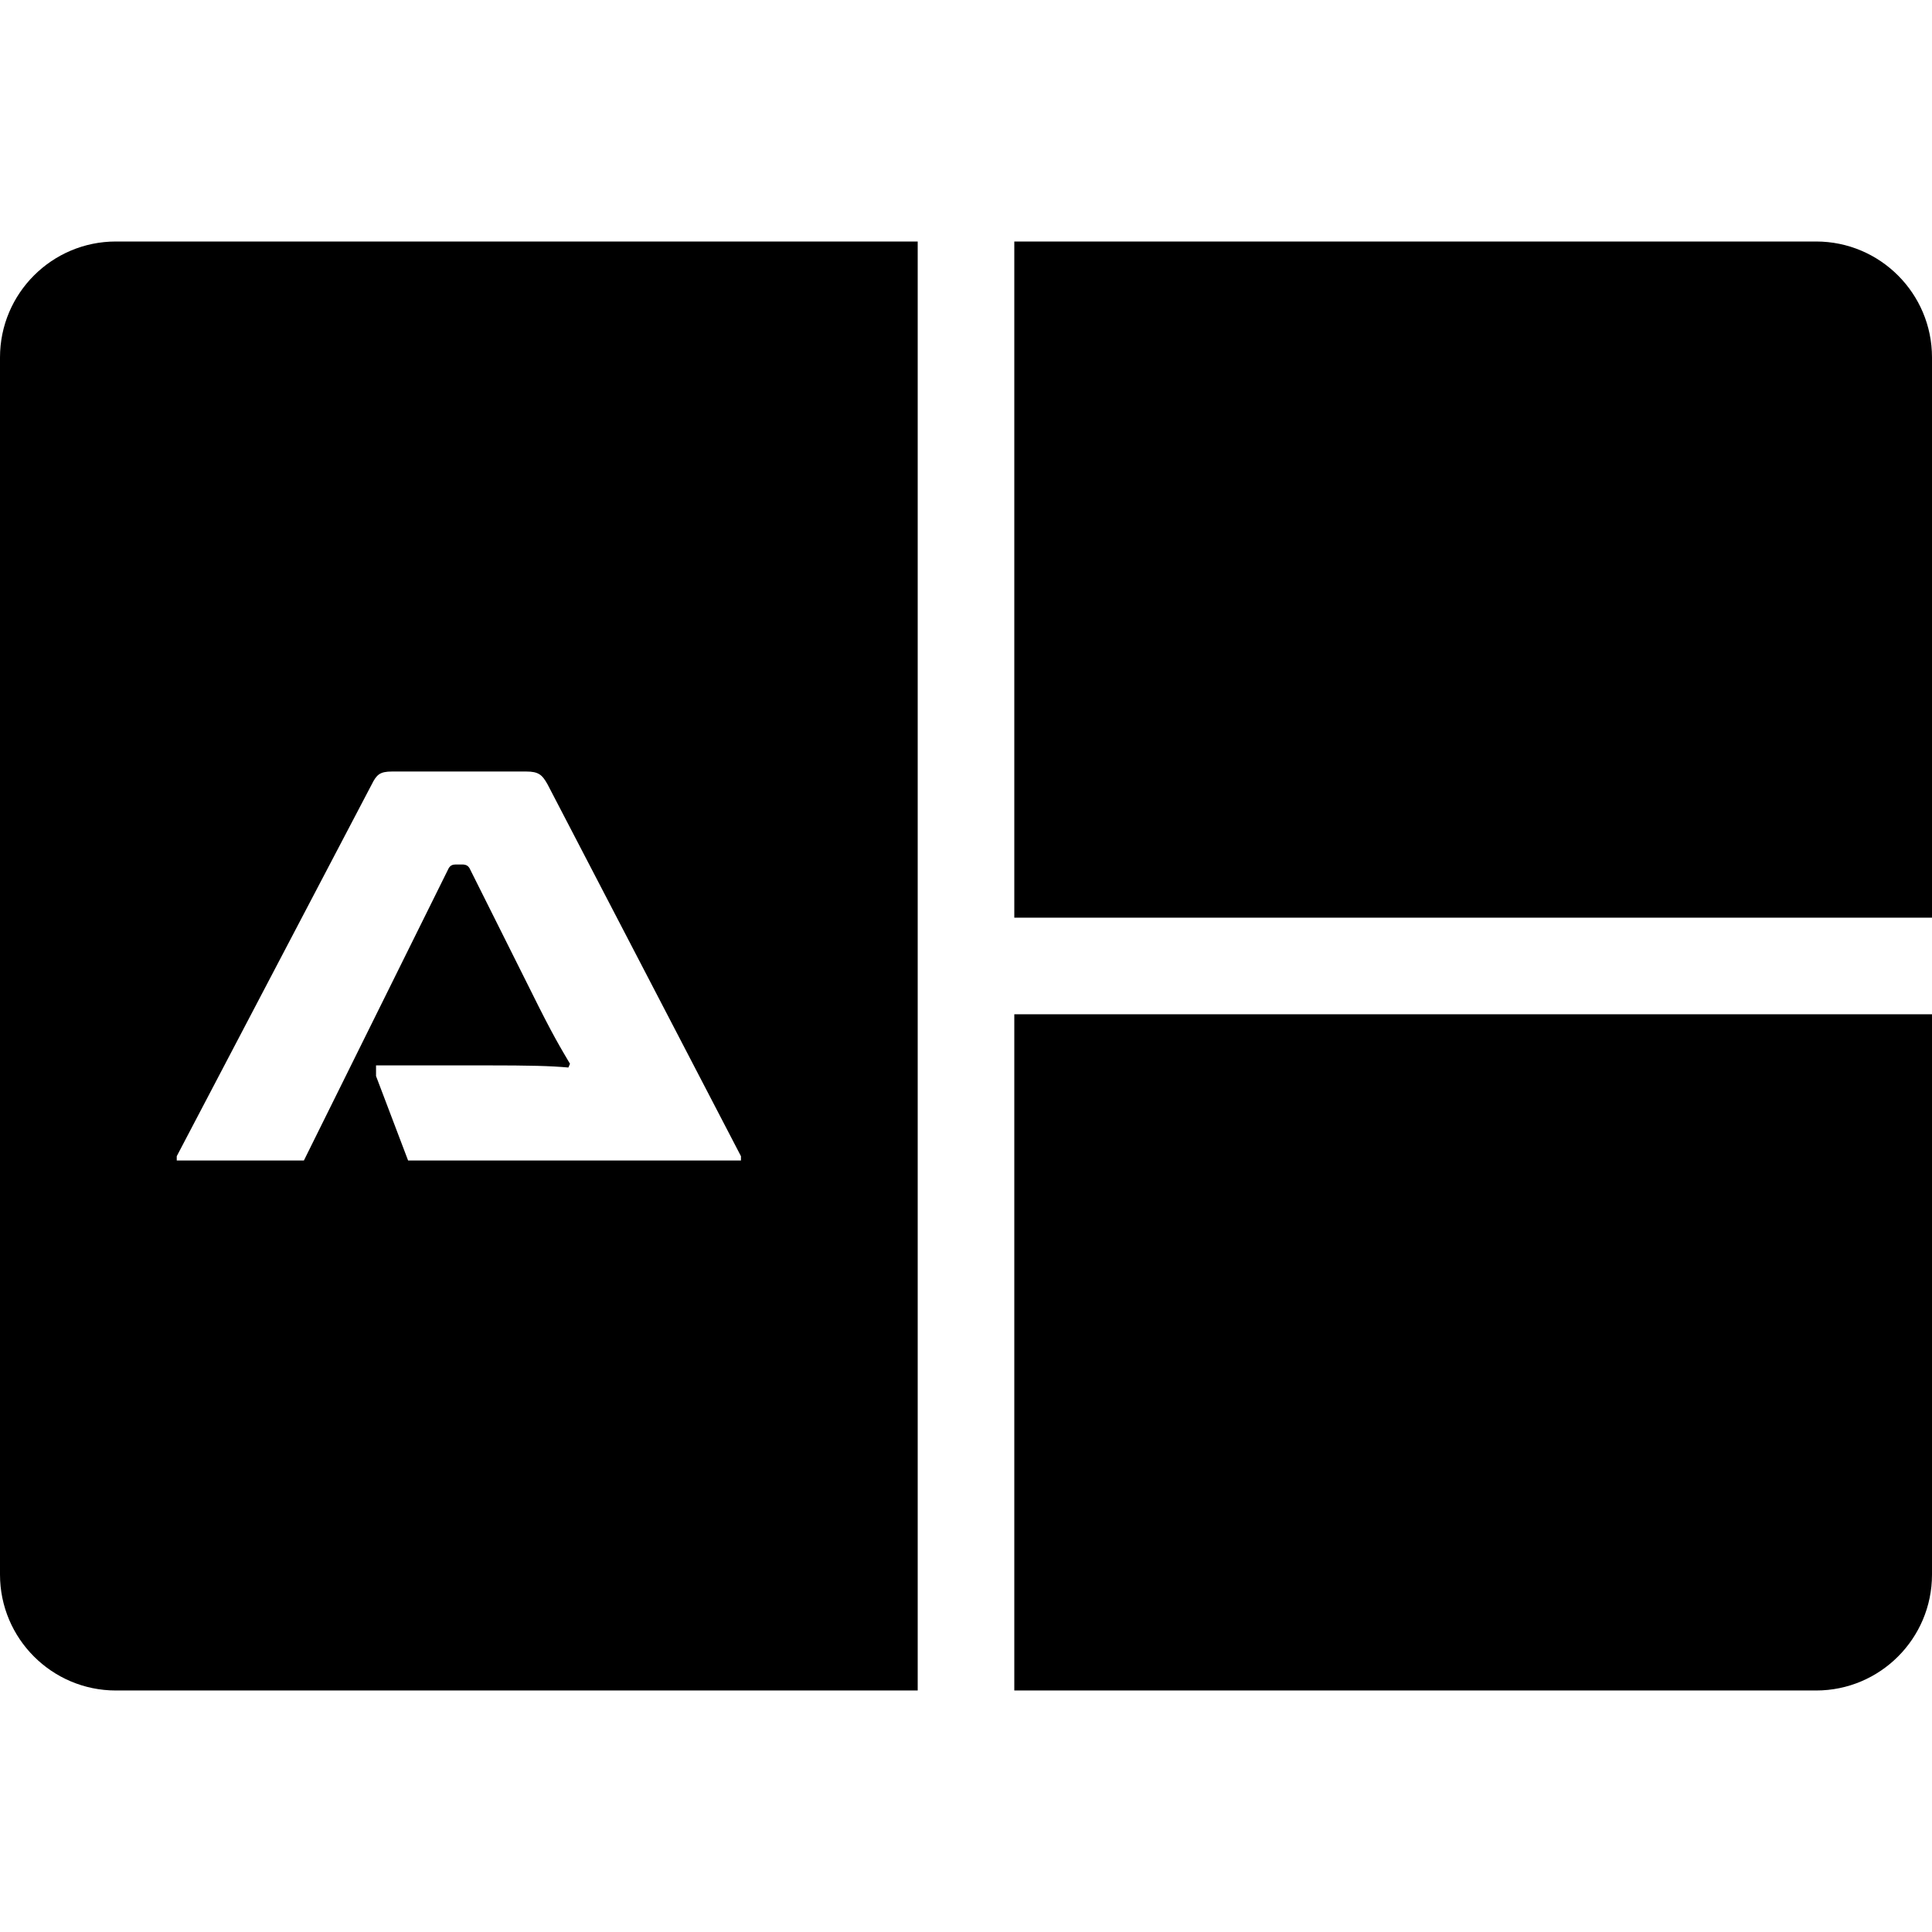
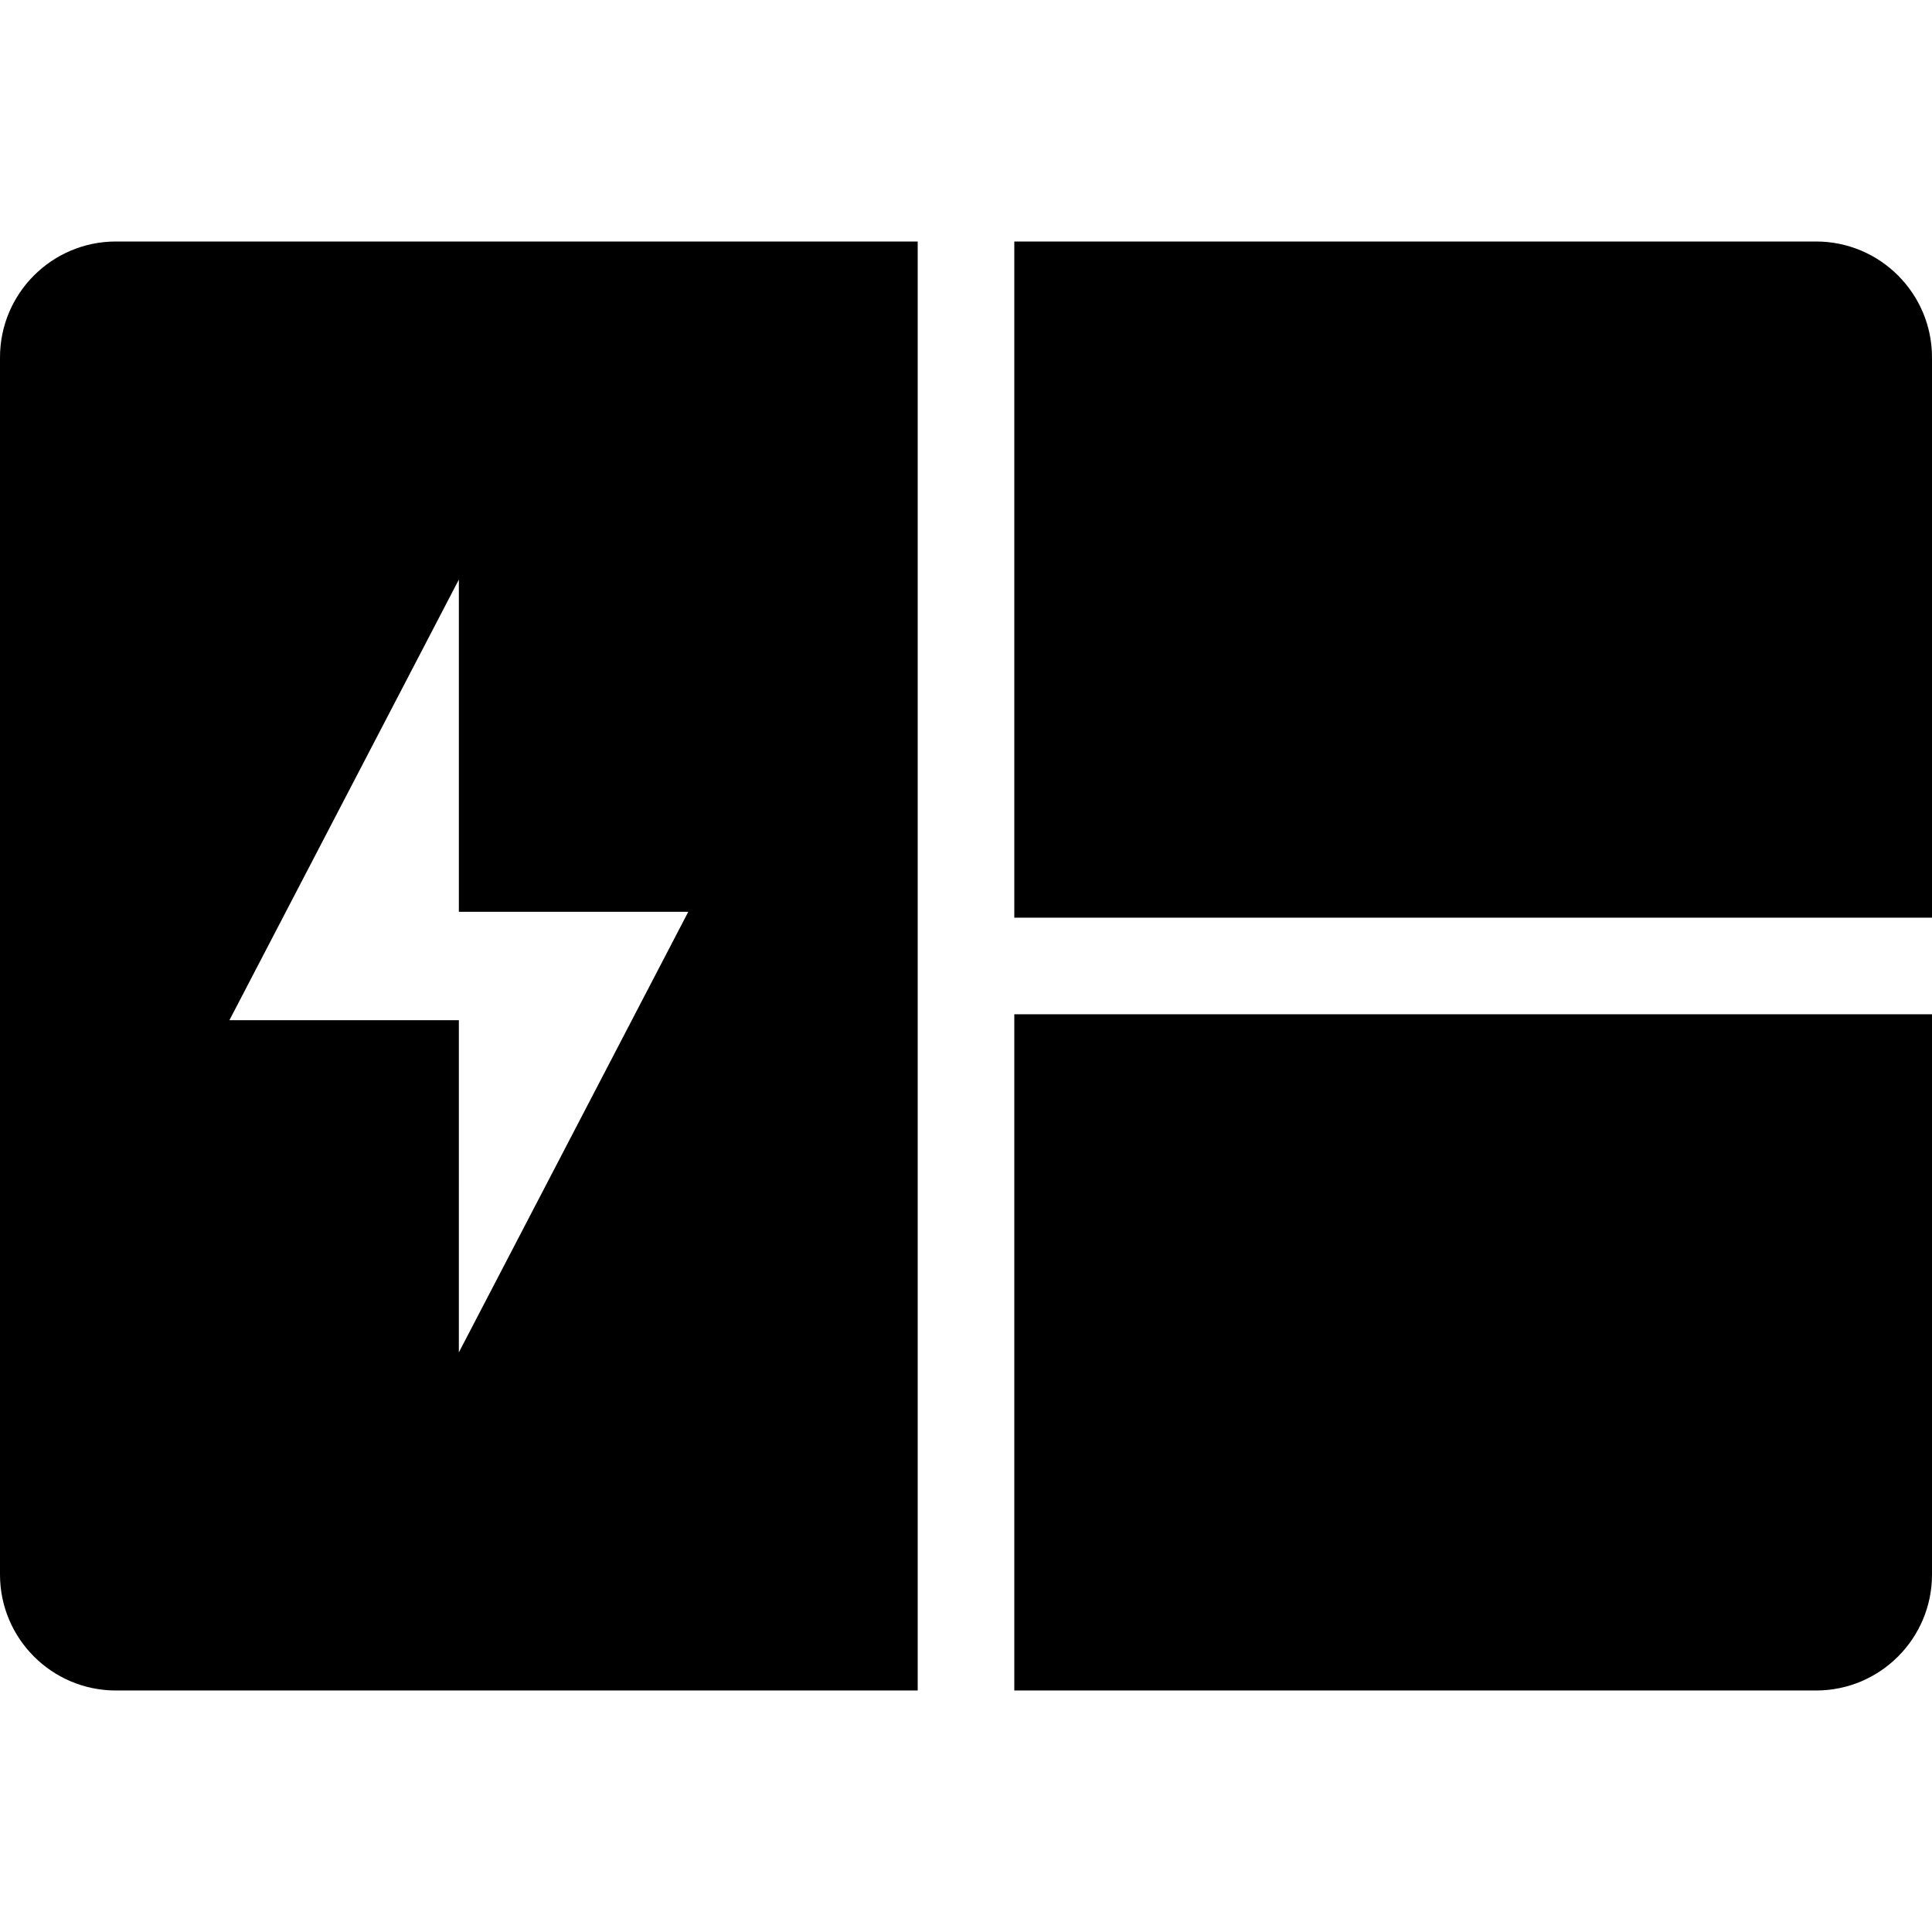
<svg xmlns="http://www.w3.org/2000/svg" width="100%" height="100%" viewBox="0 0 800 800" version="1.1" xml:space="preserve" style="fill-rule:evenodd;clip-rule:evenodd;stroke-linejoin:round;stroke-miterlimit:2;">
  <g transform="matrix(2.13889,0,0,2.15217,-247.378,-71.1388)">
-     <path d="M115.657,336.004L115.657,101.822C115.657,89.513 125.713,79.519 138.099,79.519L293.32,79.519L293.32,358.307L138.099,358.307C125.713,358.307 115.657,348.313 115.657,336.004ZM202.523,200.101C202.834,199.587 203.247,199.382 203.868,199.382L205.109,199.382C205.833,199.382 206.247,199.587 206.557,200.101L218.452,223.745C222.797,232.483 224.245,234.744 226.003,237.726L225.693,238.445C222.176,238.137 218.452,238.034 209.557,238.034L188.456,238.034L188.456,240.09L194.662,256.332L259.103,256.332L259.103,255.51L221.659,183.962C220.625,182.111 219.901,181.495 217.522,181.495L191.559,181.495C189.18,181.495 188.559,182.111 187.628,183.962L149.874,255.51L149.874,256.332L174.492,256.332L202.523,200.101ZM312.021,79.519L467.242,79.519C479.628,79.519 489.683,89.513 489.683,101.822L489.683,209.62L312.021,209.62L312.021,79.519ZM489.683,228.206L489.683,336.004C489.683,348.313 479.628,358.307 467.242,358.307L312.021,358.307L312.021,228.206L489.683,228.206Z" />
+     <path d="M115.657,336.004L115.657,101.822C115.657,89.513 125.713,79.519 138.099,79.519L293.32,79.519L293.32,358.307L138.099,358.307C125.713,358.307 115.657,348.313 115.657,336.004ZM204.489,229.339L204.488,293.256L248.904,208.487L204.489,208.487L204.489,144.569L160.073,229.339L204.489,229.339ZM312.021,79.519L467.242,79.519C479.628,79.519 489.683,89.513 489.683,101.822L489.683,209.62L312.021,209.62L312.021,79.519ZM489.683,228.206L489.683,336.004C489.683,348.313 479.628,358.307 467.242,358.307L312.021,358.307L312.021,228.206L489.683,228.206Z" />
  </g>
</svg>
